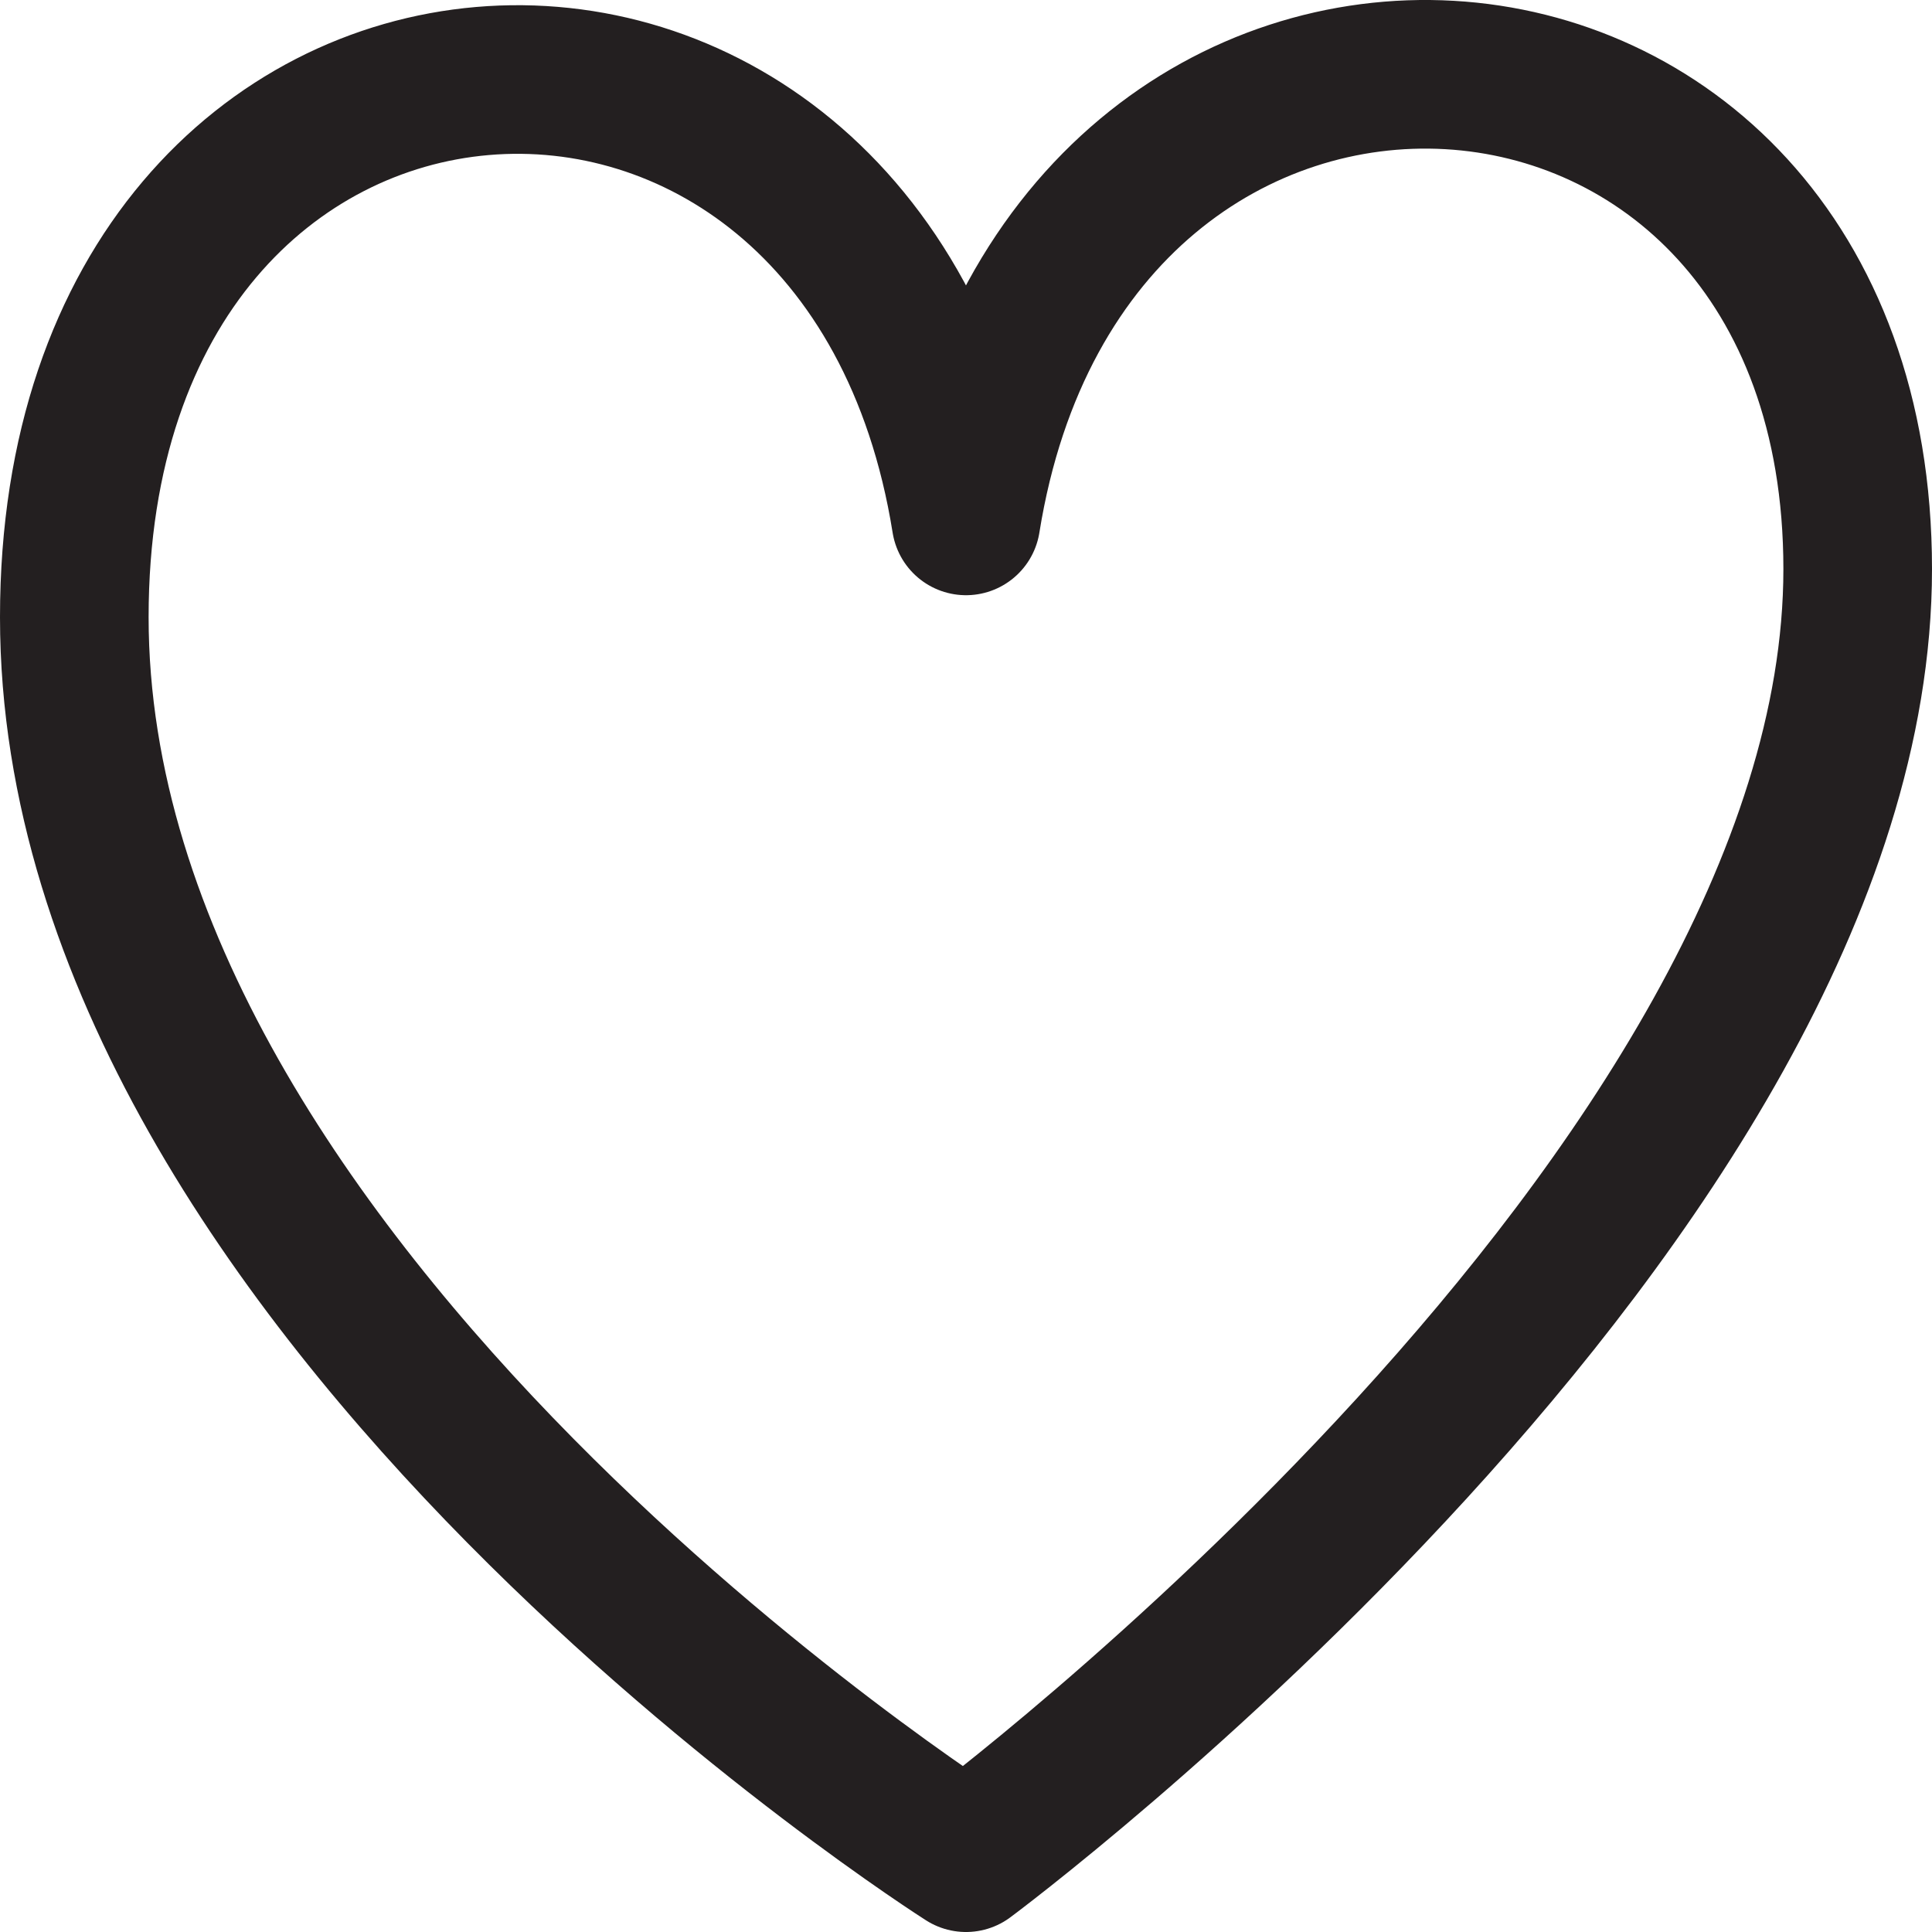
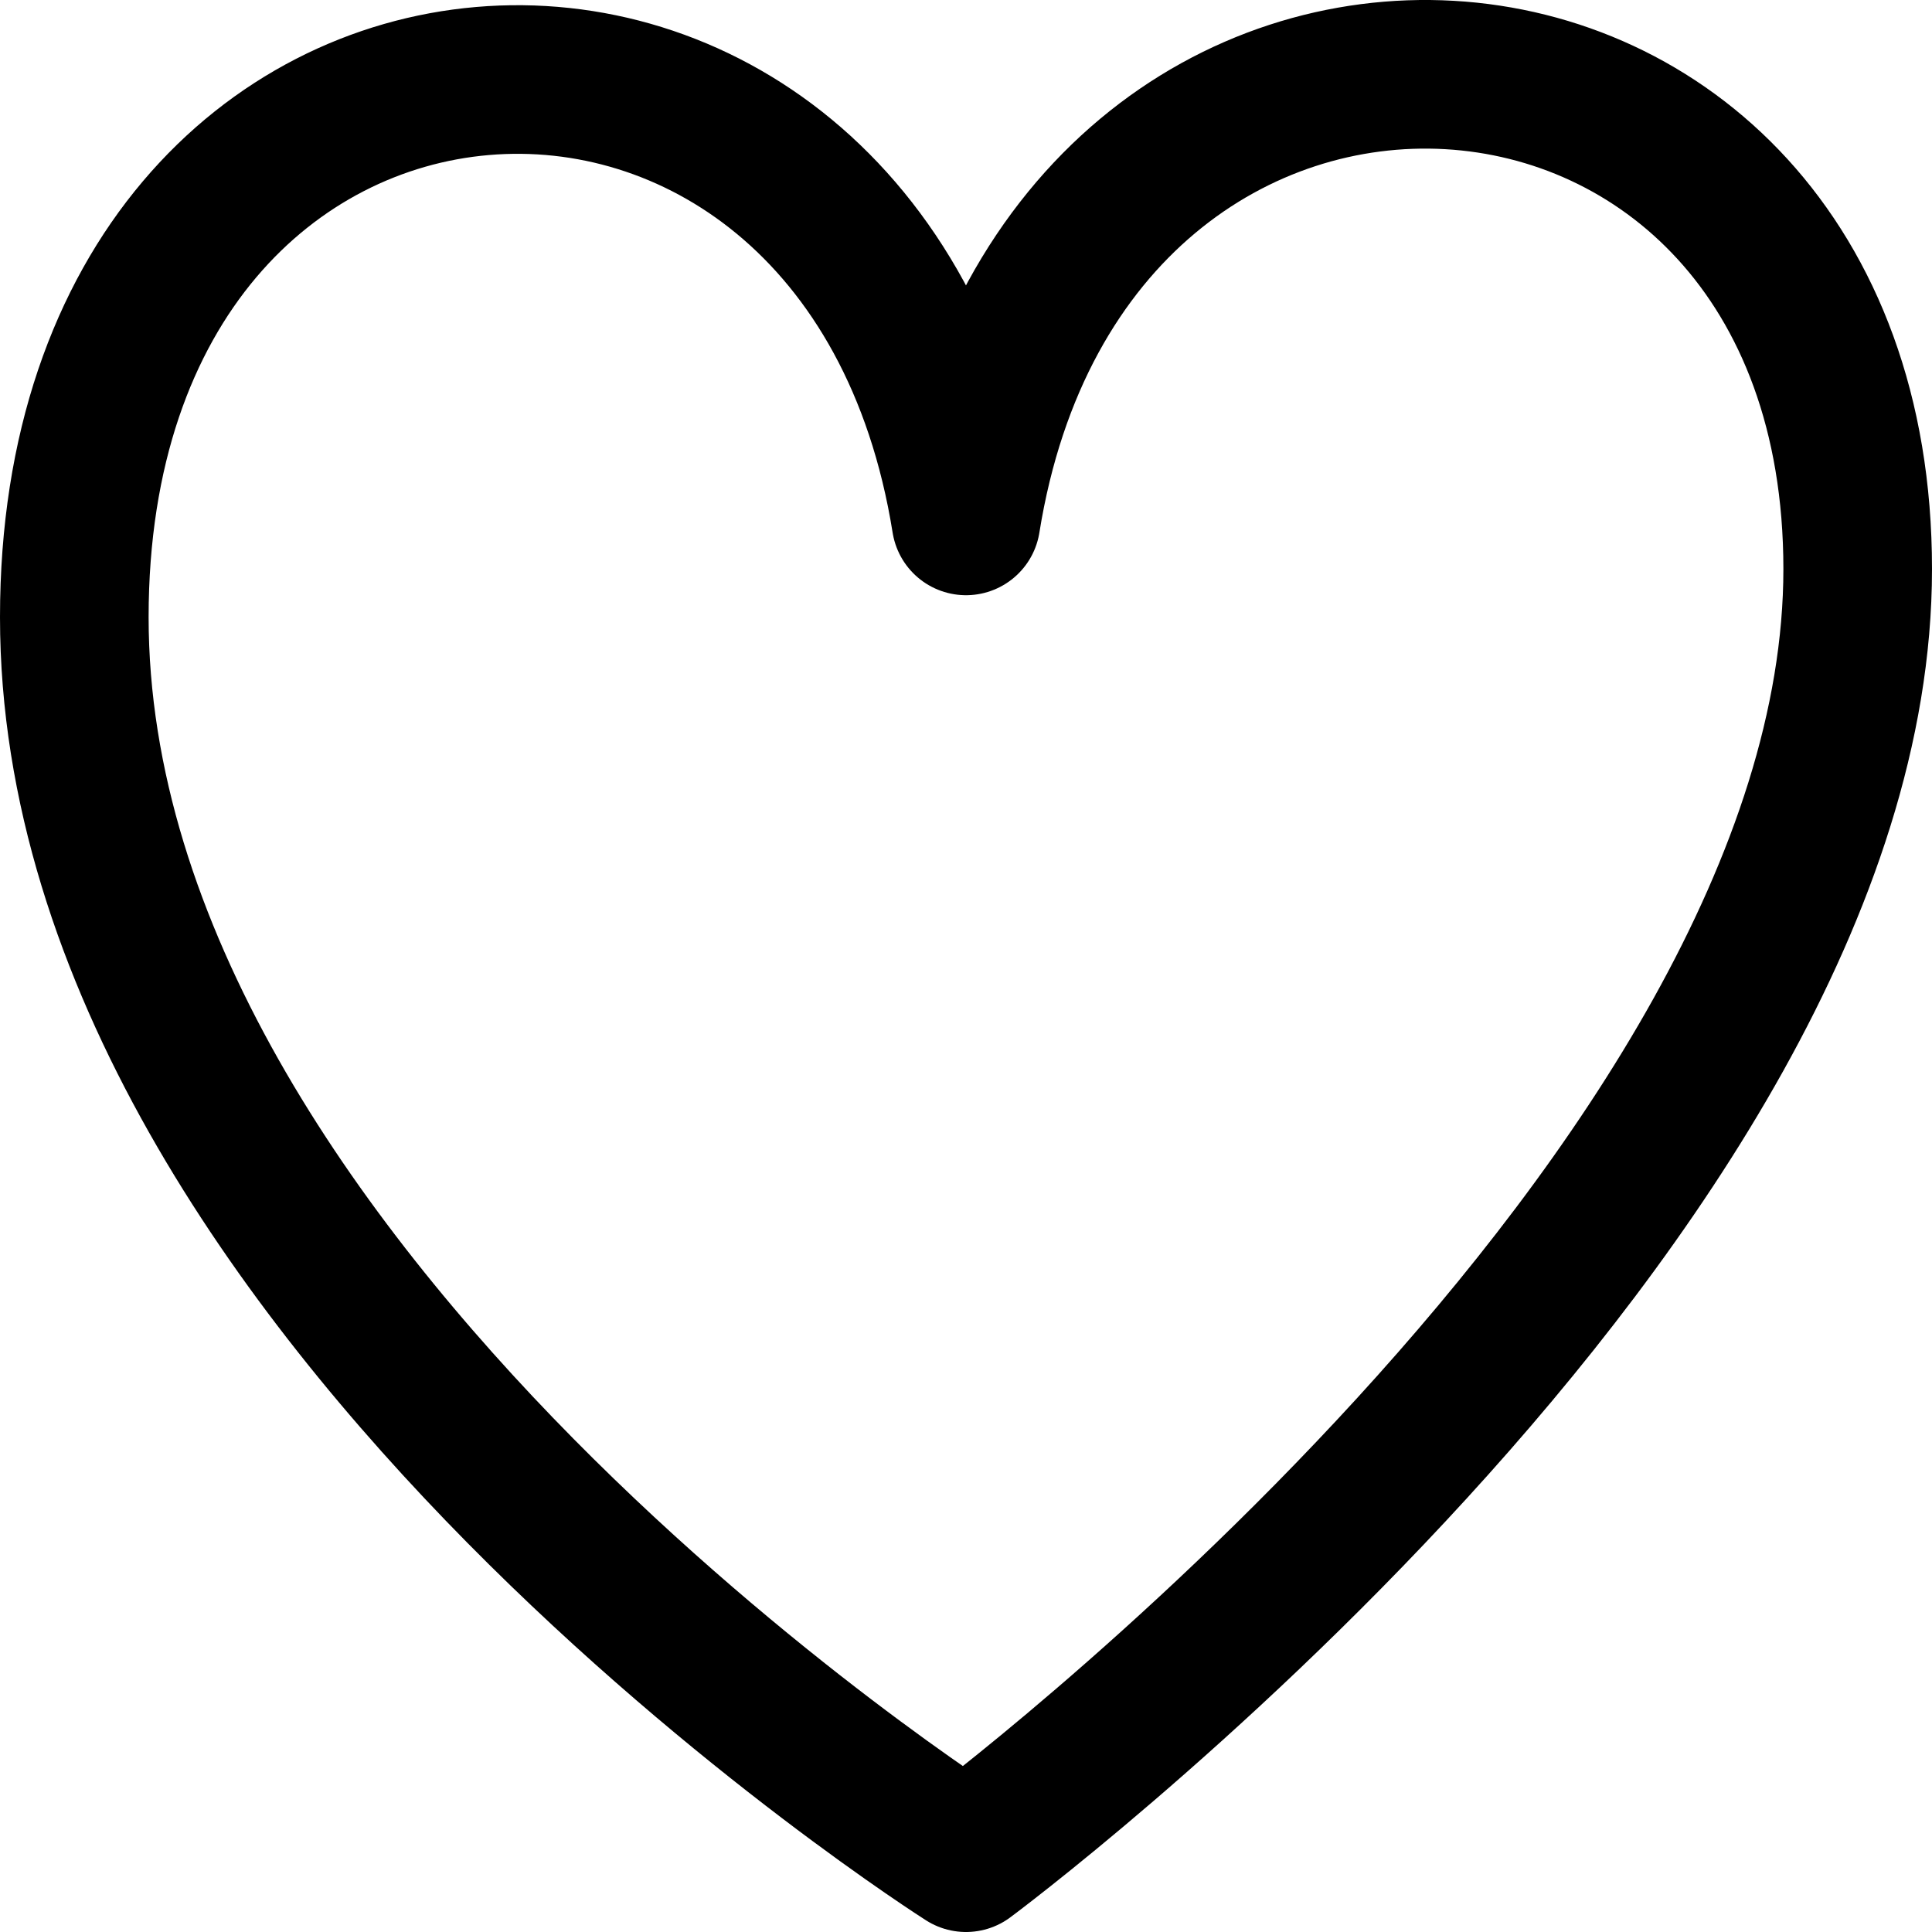
- <svg xmlns="http://www.w3.org/2000/svg" xmlns:xlink="http://www.w3.org/1999/xlink" version="1.1" id="Layer_1" x="0px" y="0px" width="13px" height="13px" viewBox="0 0 13 13" enable-background="new 0 0 13 13" xml:space="preserve">
-   <g>
-     <defs>
-       <rect id="SVGID_1_" width="13" height="13" />
-     </defs>
-     <clipPath id="SVGID_2_">
-       <use xlink:href="#SVGID_1_" overflow="visible" />
-     </clipPath>
-     <path clip-path="url(#SVGID_2_)" fill="none" stroke="#231F20" stroke-linejoin="round" stroke-miterlimit="10" d="M6.5,12.5   c0,0,6-4.455,6-8.671c0-4.216-5.324-4.541-6-0.324c-0.676-4.217-6-3.892-6,0.648C0.5,8.694,6.5,12.5,6.5,12.5z" />
+ <svg xmlns="http://www.w3.org/2000/svg" version="1.1" id="Layer_1" x="0px" y="0px" width="13px" height="13px" viewBox="0 0 13 13" enable-background="new 0 0 13 13" xml:space="preserve">
+   <g stroke="currentColor" fill="none">
+     <path stroke-linejoin="round" stroke-miterlimit="10" d="M6.5,12.5   c0,0,6-4.455,6-8.671c0-4.216-5.324-4.541-6-0.324c-0.676-4.217-6-3.892-6,0.648C0.5,8.694,6.5,12.5,6.5,12.5z" />
  </g>
</svg>
